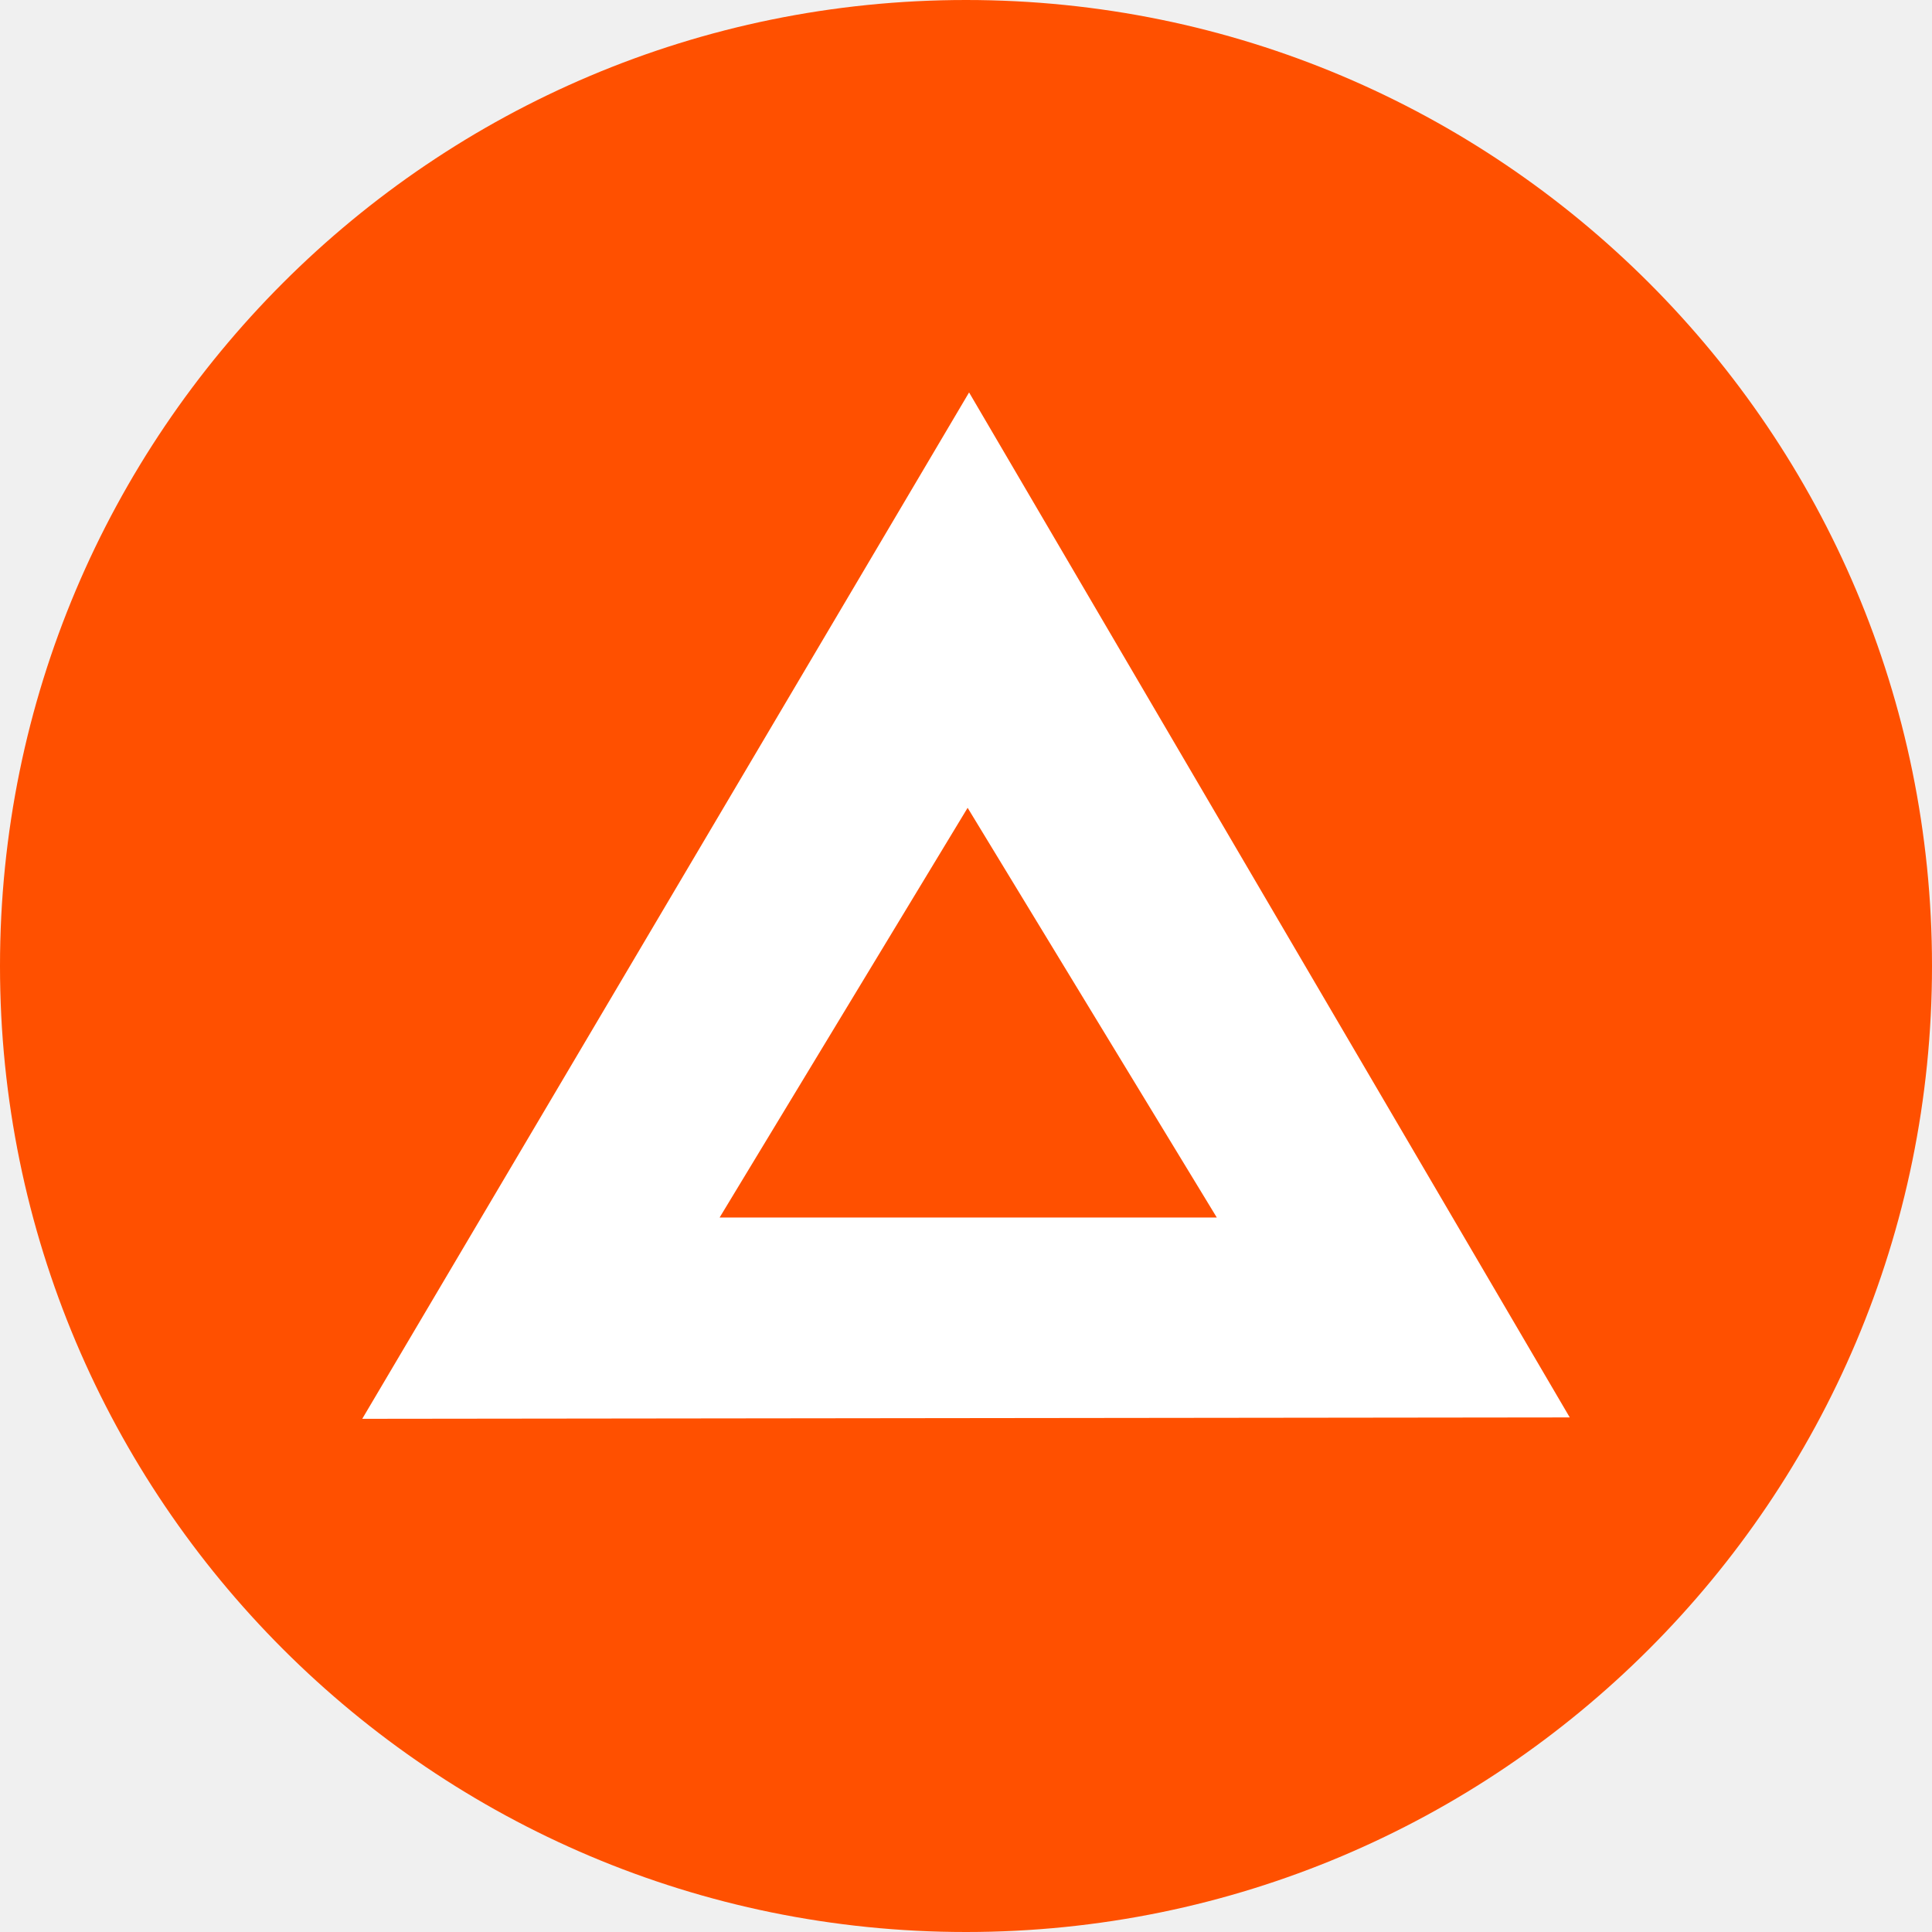
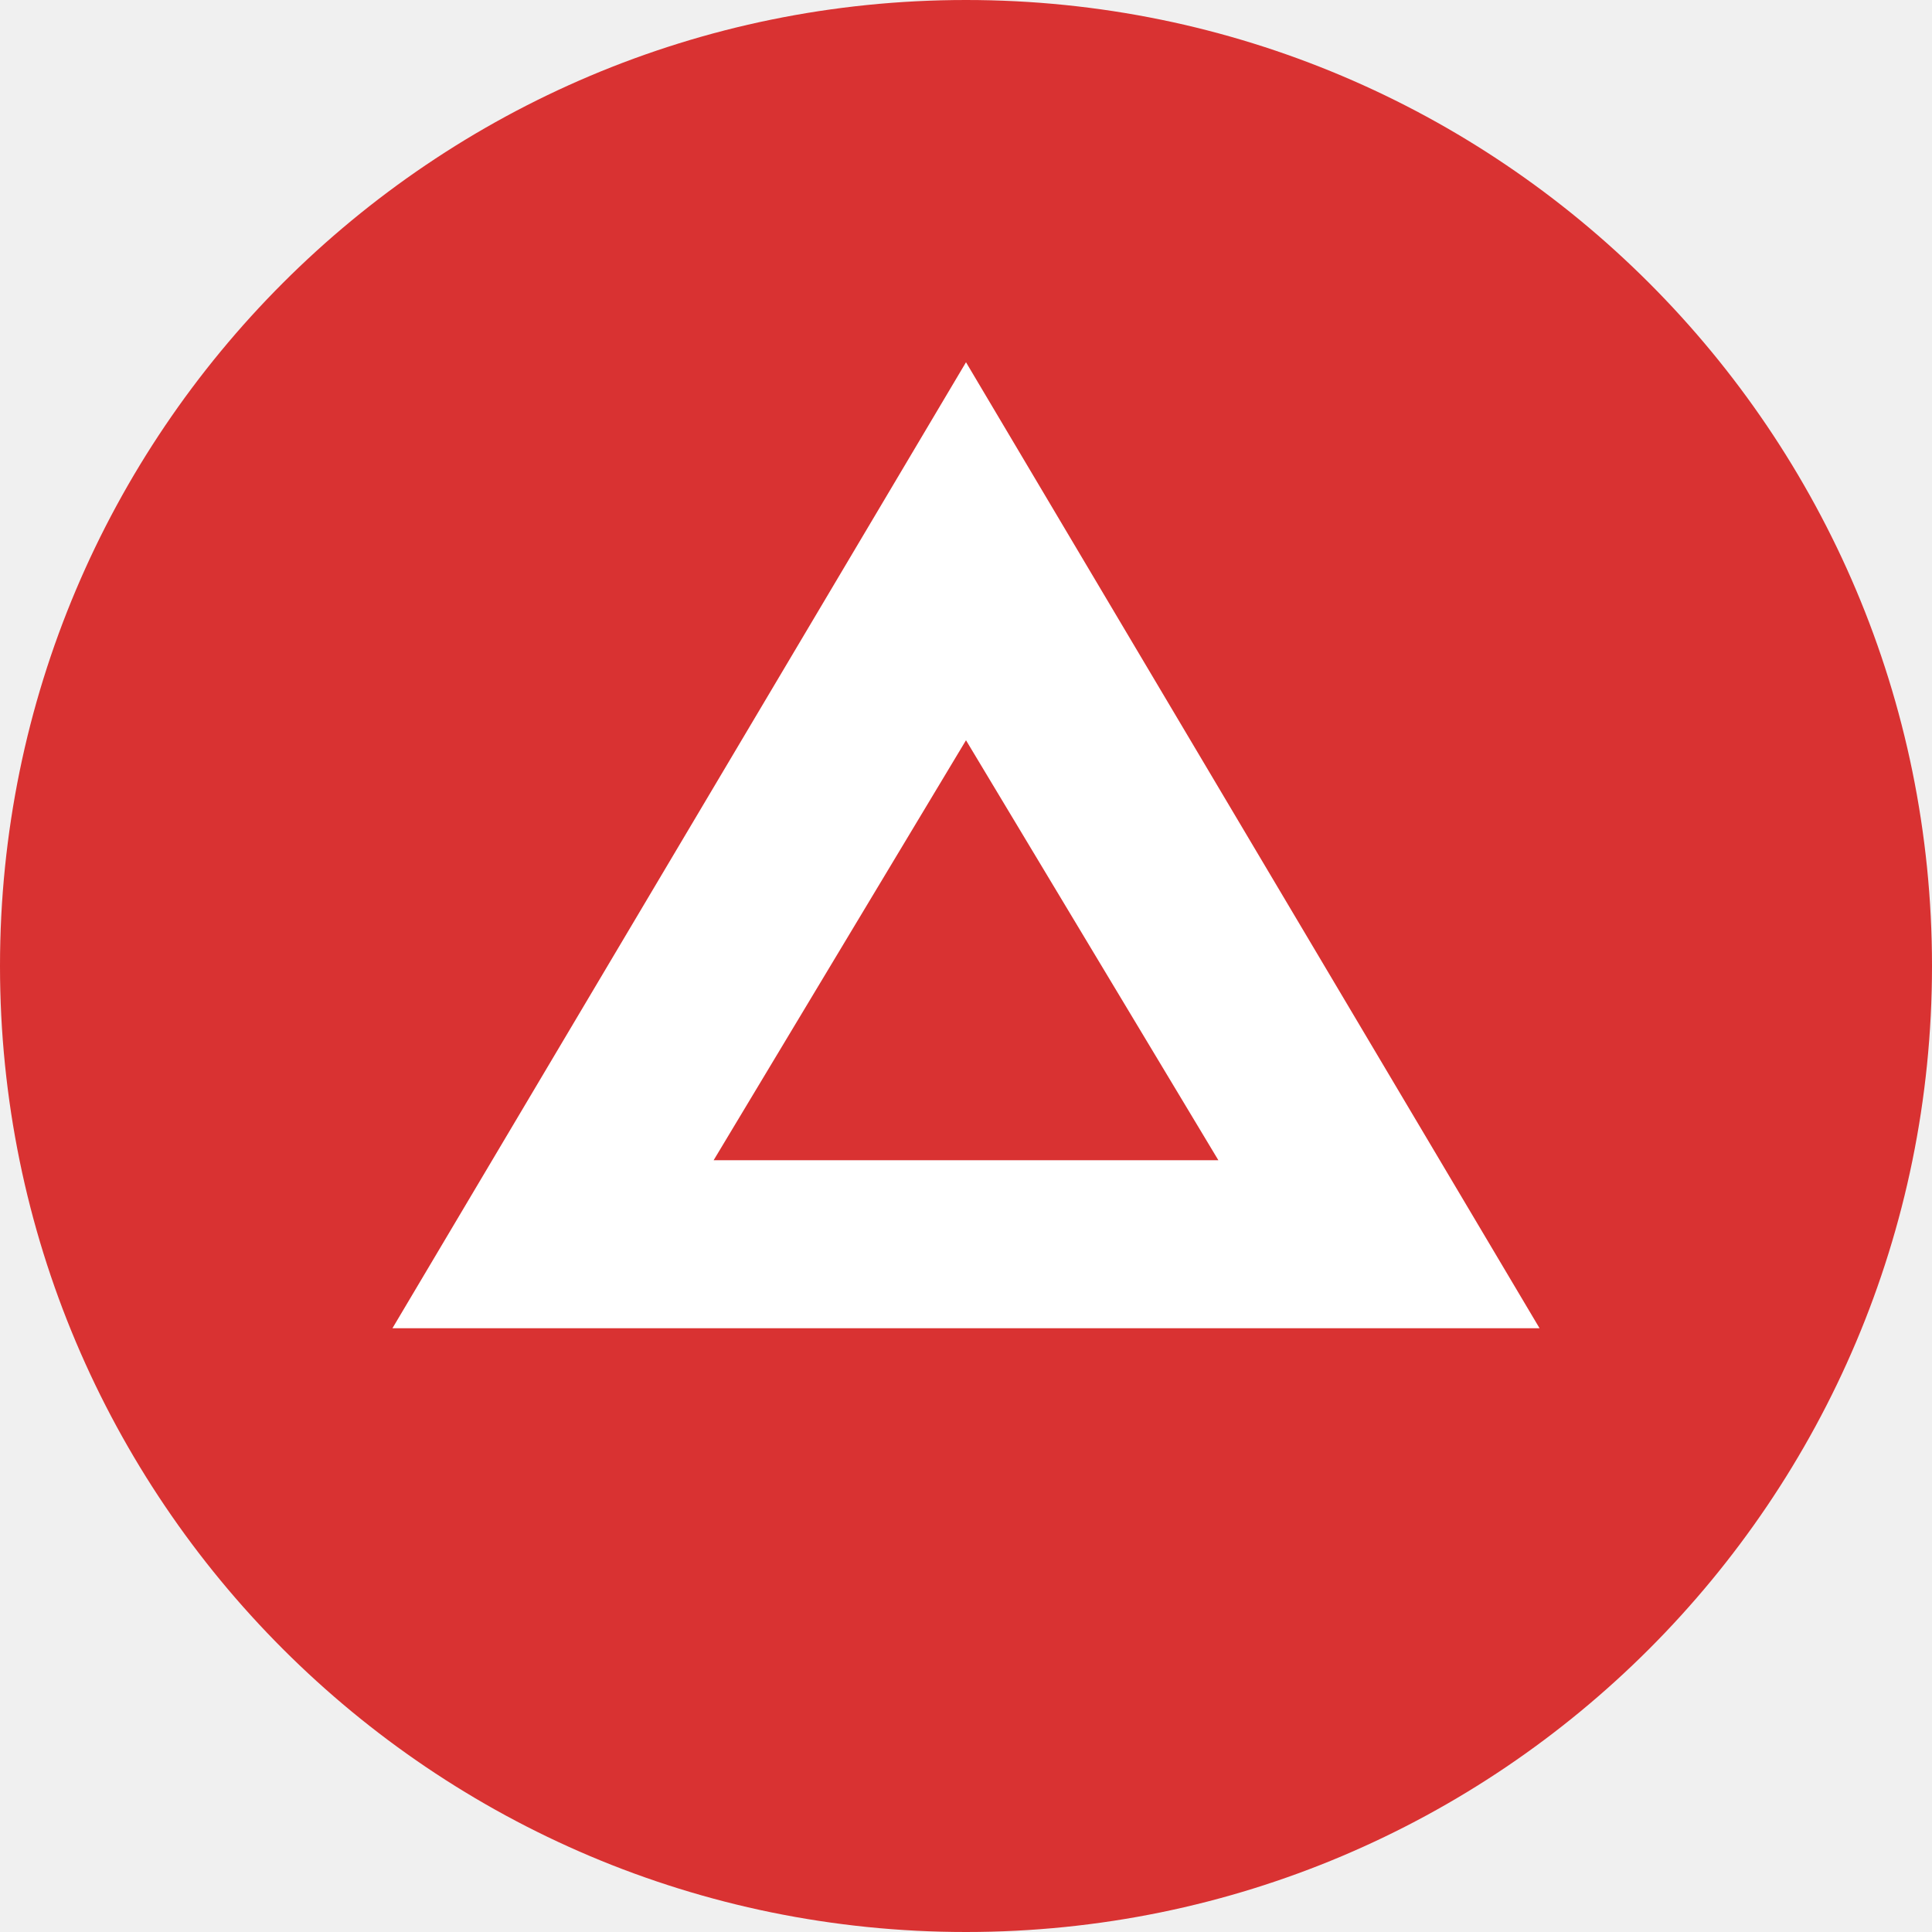
- <svg xmlns="http://www.w3.org/2000/svg" viewBox="0 0 32 32">
-   <g fill="none">
-     <circle cx="16" cy="16" r="16" fill="#FF5000" />
-     <path fill="#FFF" d="M6 23.5l10.051-17L26 23.477 6 23.5zm10.027-10.12l-4.108 6.786h8.235l-4.127-6.786z" />
+ <svg xmlns="http://www.w3.org/2000/svg" width="32px" height="32px" viewBox="0 0 32 32" version="1.1">
+   <g id="bat" stroke="none" stroke-width="1" fill="none" fill-rule="evenodd">
+     <circle id="Oval" fill="#D93232" fill-rule="nonzero" cx="16" cy="16" r="16" />
+     <g transform="translate(6.5, 6)" fill="#FFFFFF" id="BAT">
+       <path d="M9.5,0 L19,16 L0,16 L9.5,0 Z M9.5,6.261 L5.32,13.217 L13.68,13.217 L9.5,6.261 Z" />
+     </g>
  </g>
</svg>
